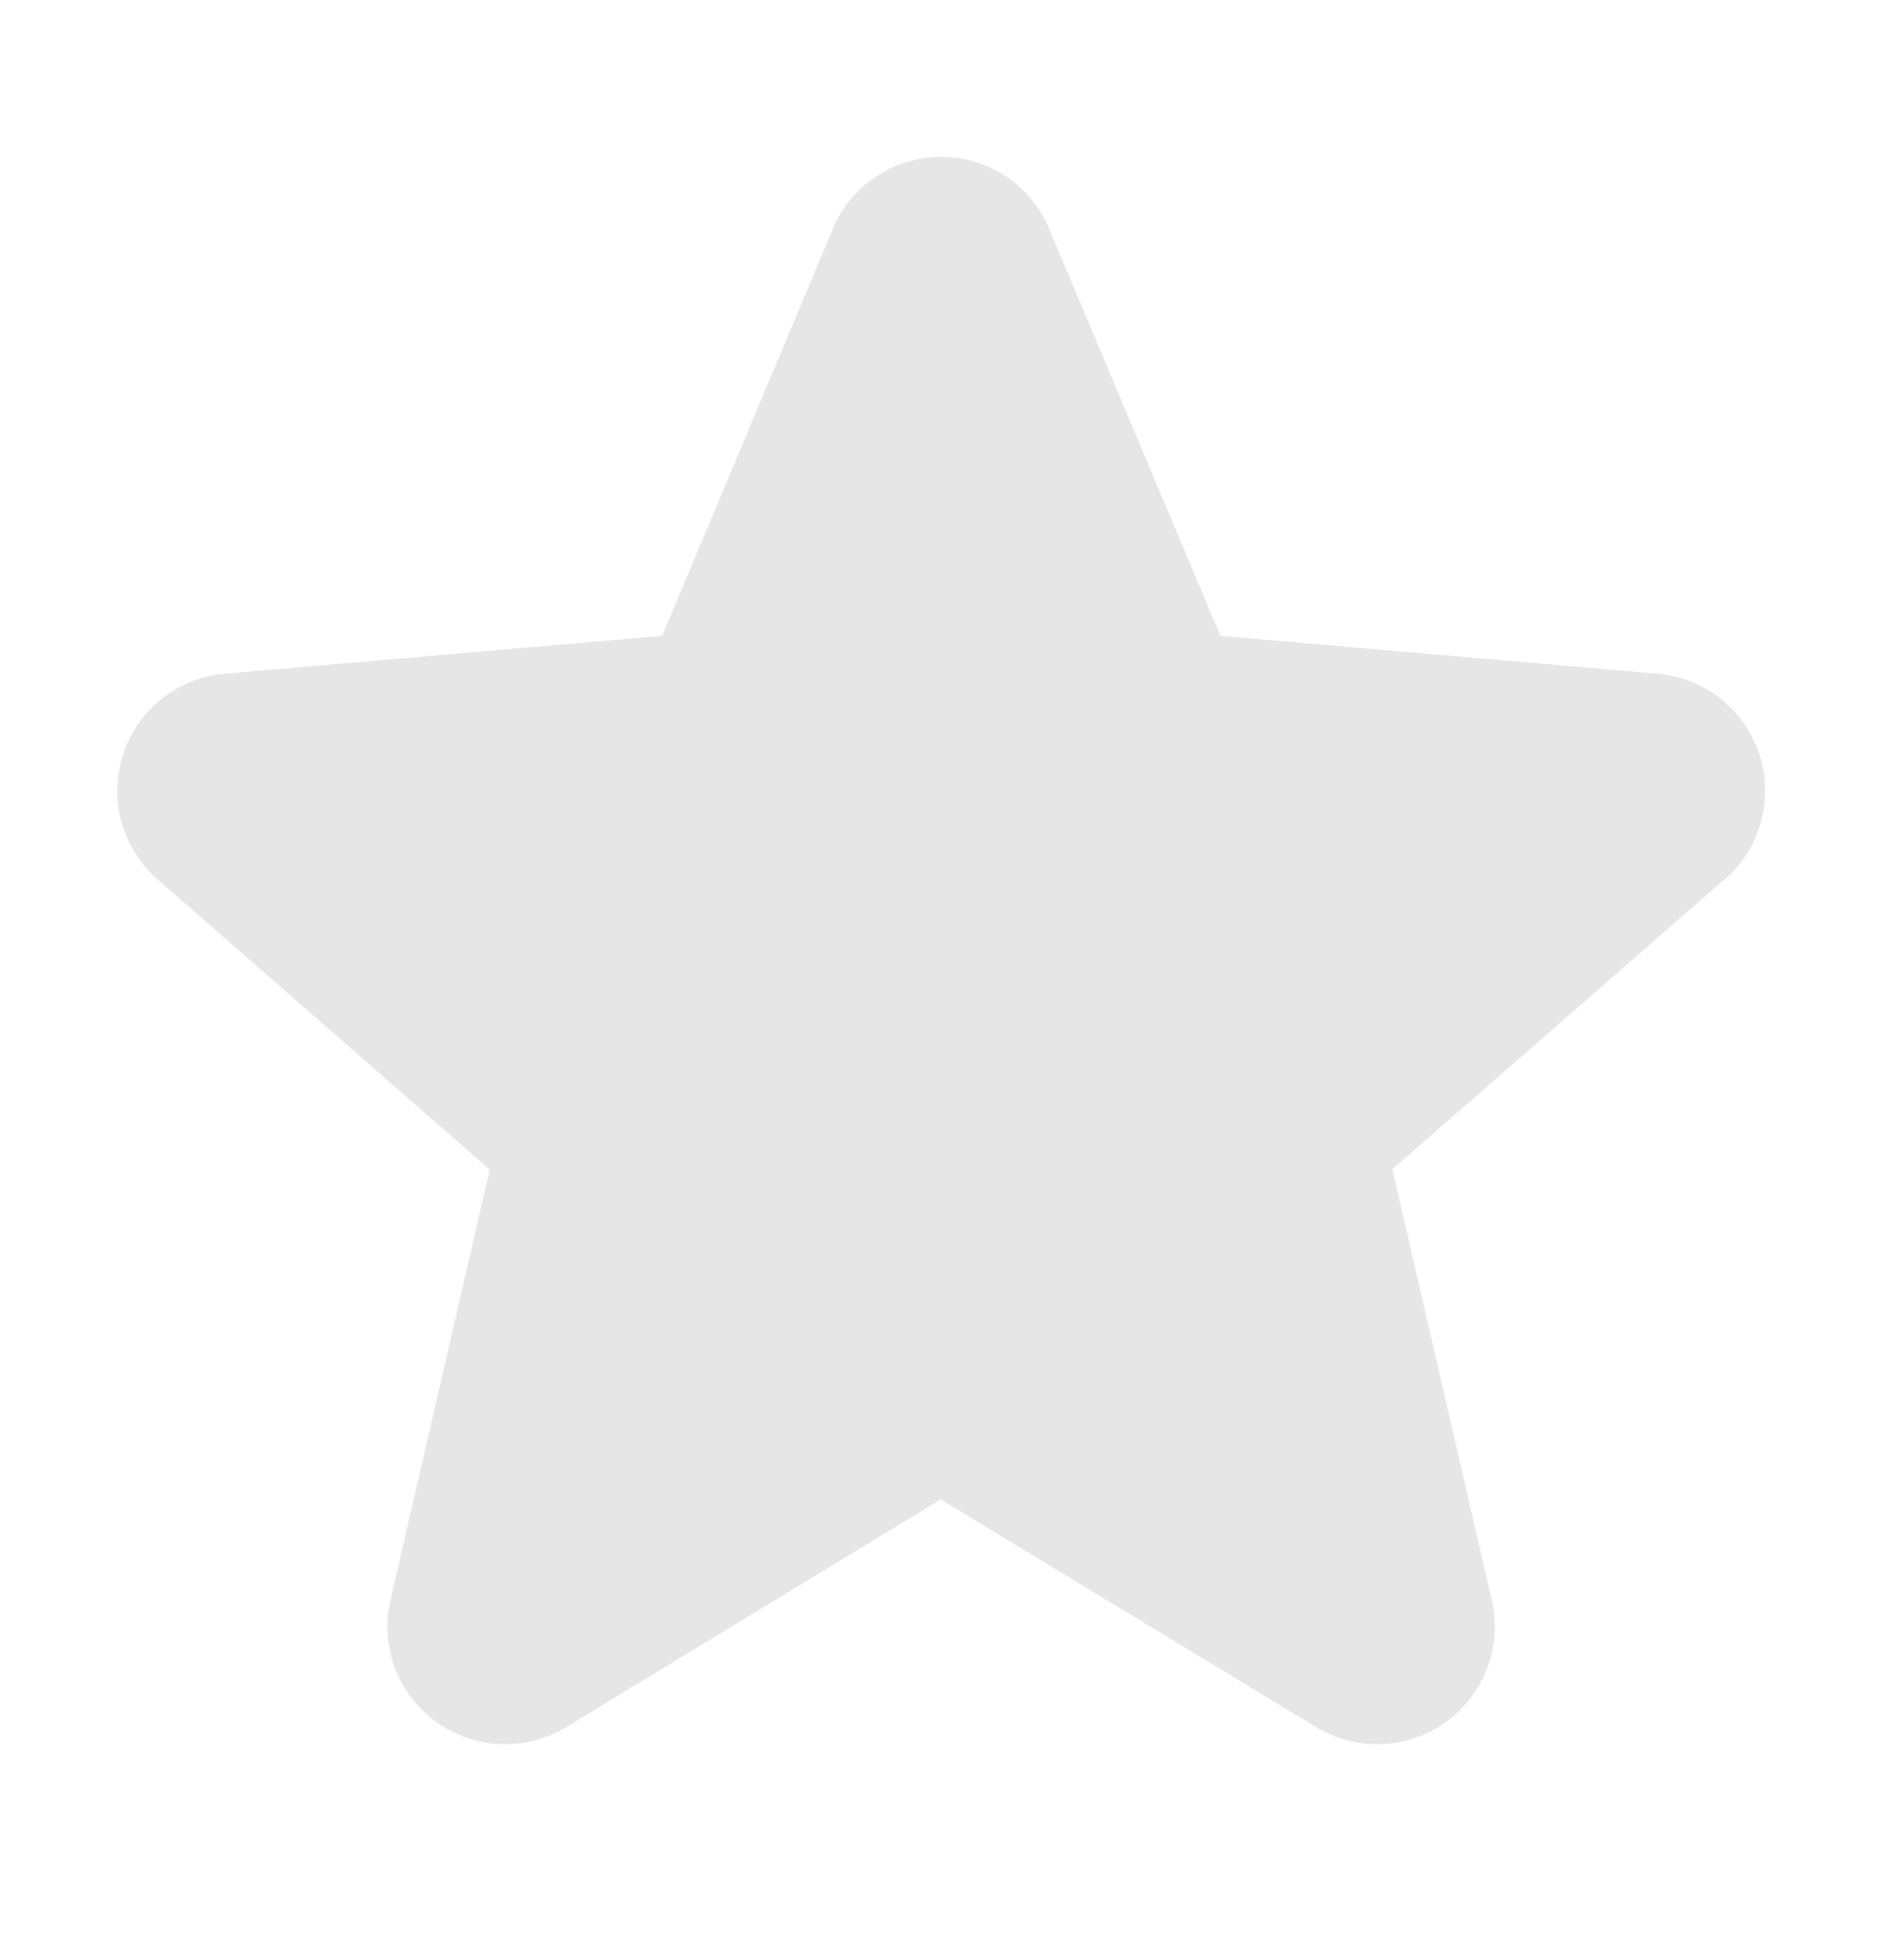
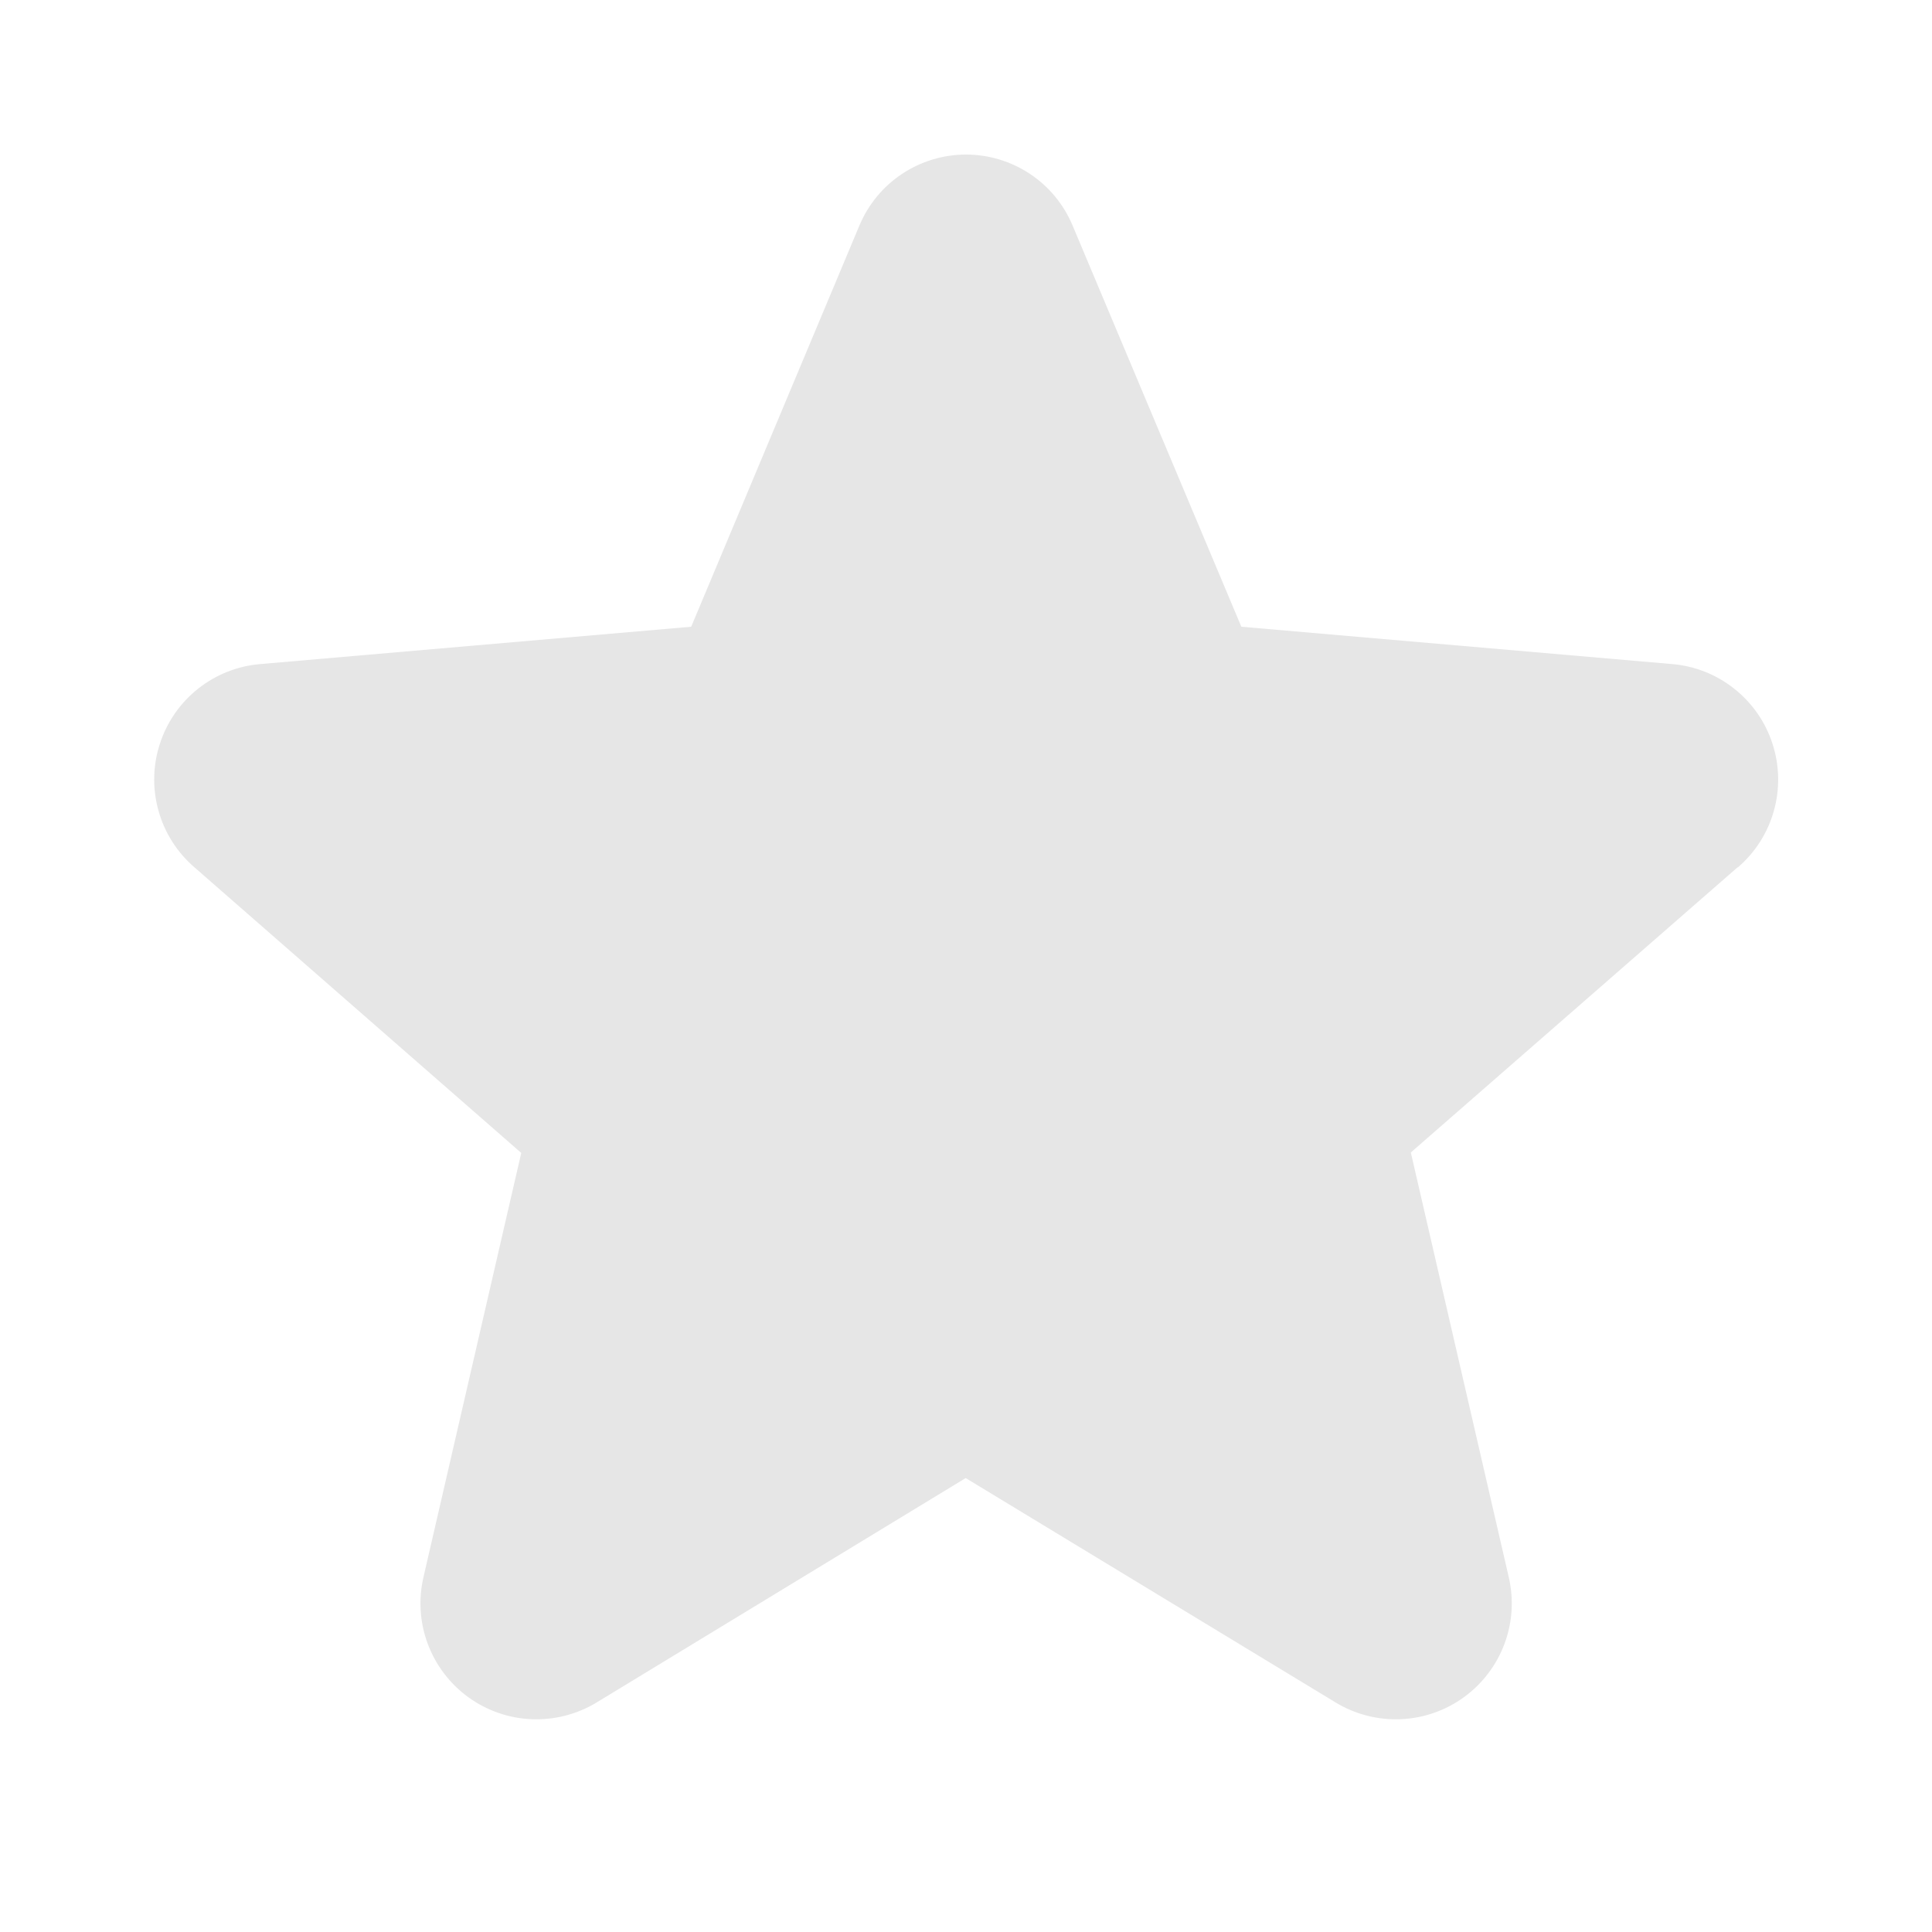
- <svg xmlns="http://www.w3.org/2000/svg" width="24" height="25" viewBox="0 0 24 25" fill="none">
+ <svg xmlns="http://www.w3.org/2000/svg" width="24" height="24" viewBox="0 0 24 25" fill="none">
  <g id="ph:star-fill">
    <path id="Vector" d="M21.984 11.223L17.756 14.913L19.023 20.407C19.09 20.694 19.071 20.995 18.968 21.271C18.865 21.547 18.683 21.787 18.444 21.961C18.206 22.134 17.922 22.234 17.627 22.246C17.332 22.259 17.041 22.185 16.788 22.033L11.996 19.126L7.215 22.033C6.962 22.185 6.671 22.259 6.376 22.246C6.081 22.234 5.797 22.134 5.559 21.961C5.32 21.787 5.138 21.547 5.035 21.271C4.932 20.995 4.913 20.694 4.98 20.407L6.245 14.919L2.016 11.223C1.792 11.03 1.63 10.776 1.551 10.491C1.471 10.207 1.477 9.905 1.569 9.624C1.66 9.343 1.832 9.095 2.063 8.912C2.295 8.728 2.575 8.617 2.87 8.593L8.444 8.11L10.62 2.92C10.734 2.647 10.925 2.415 11.171 2.251C11.416 2.088 11.705 2 12 2C12.295 2 12.584 2.088 12.829 2.251C13.075 2.415 13.266 2.647 13.38 2.92L15.563 8.11L21.135 8.593C21.429 8.617 21.71 8.728 21.941 8.912C22.173 9.095 22.345 9.343 22.436 9.624C22.527 9.905 22.534 10.207 22.454 10.491C22.375 10.776 22.213 11.03 21.989 11.223H21.984Z" fill="#E6E6E6" />
  </g>
</svg>
